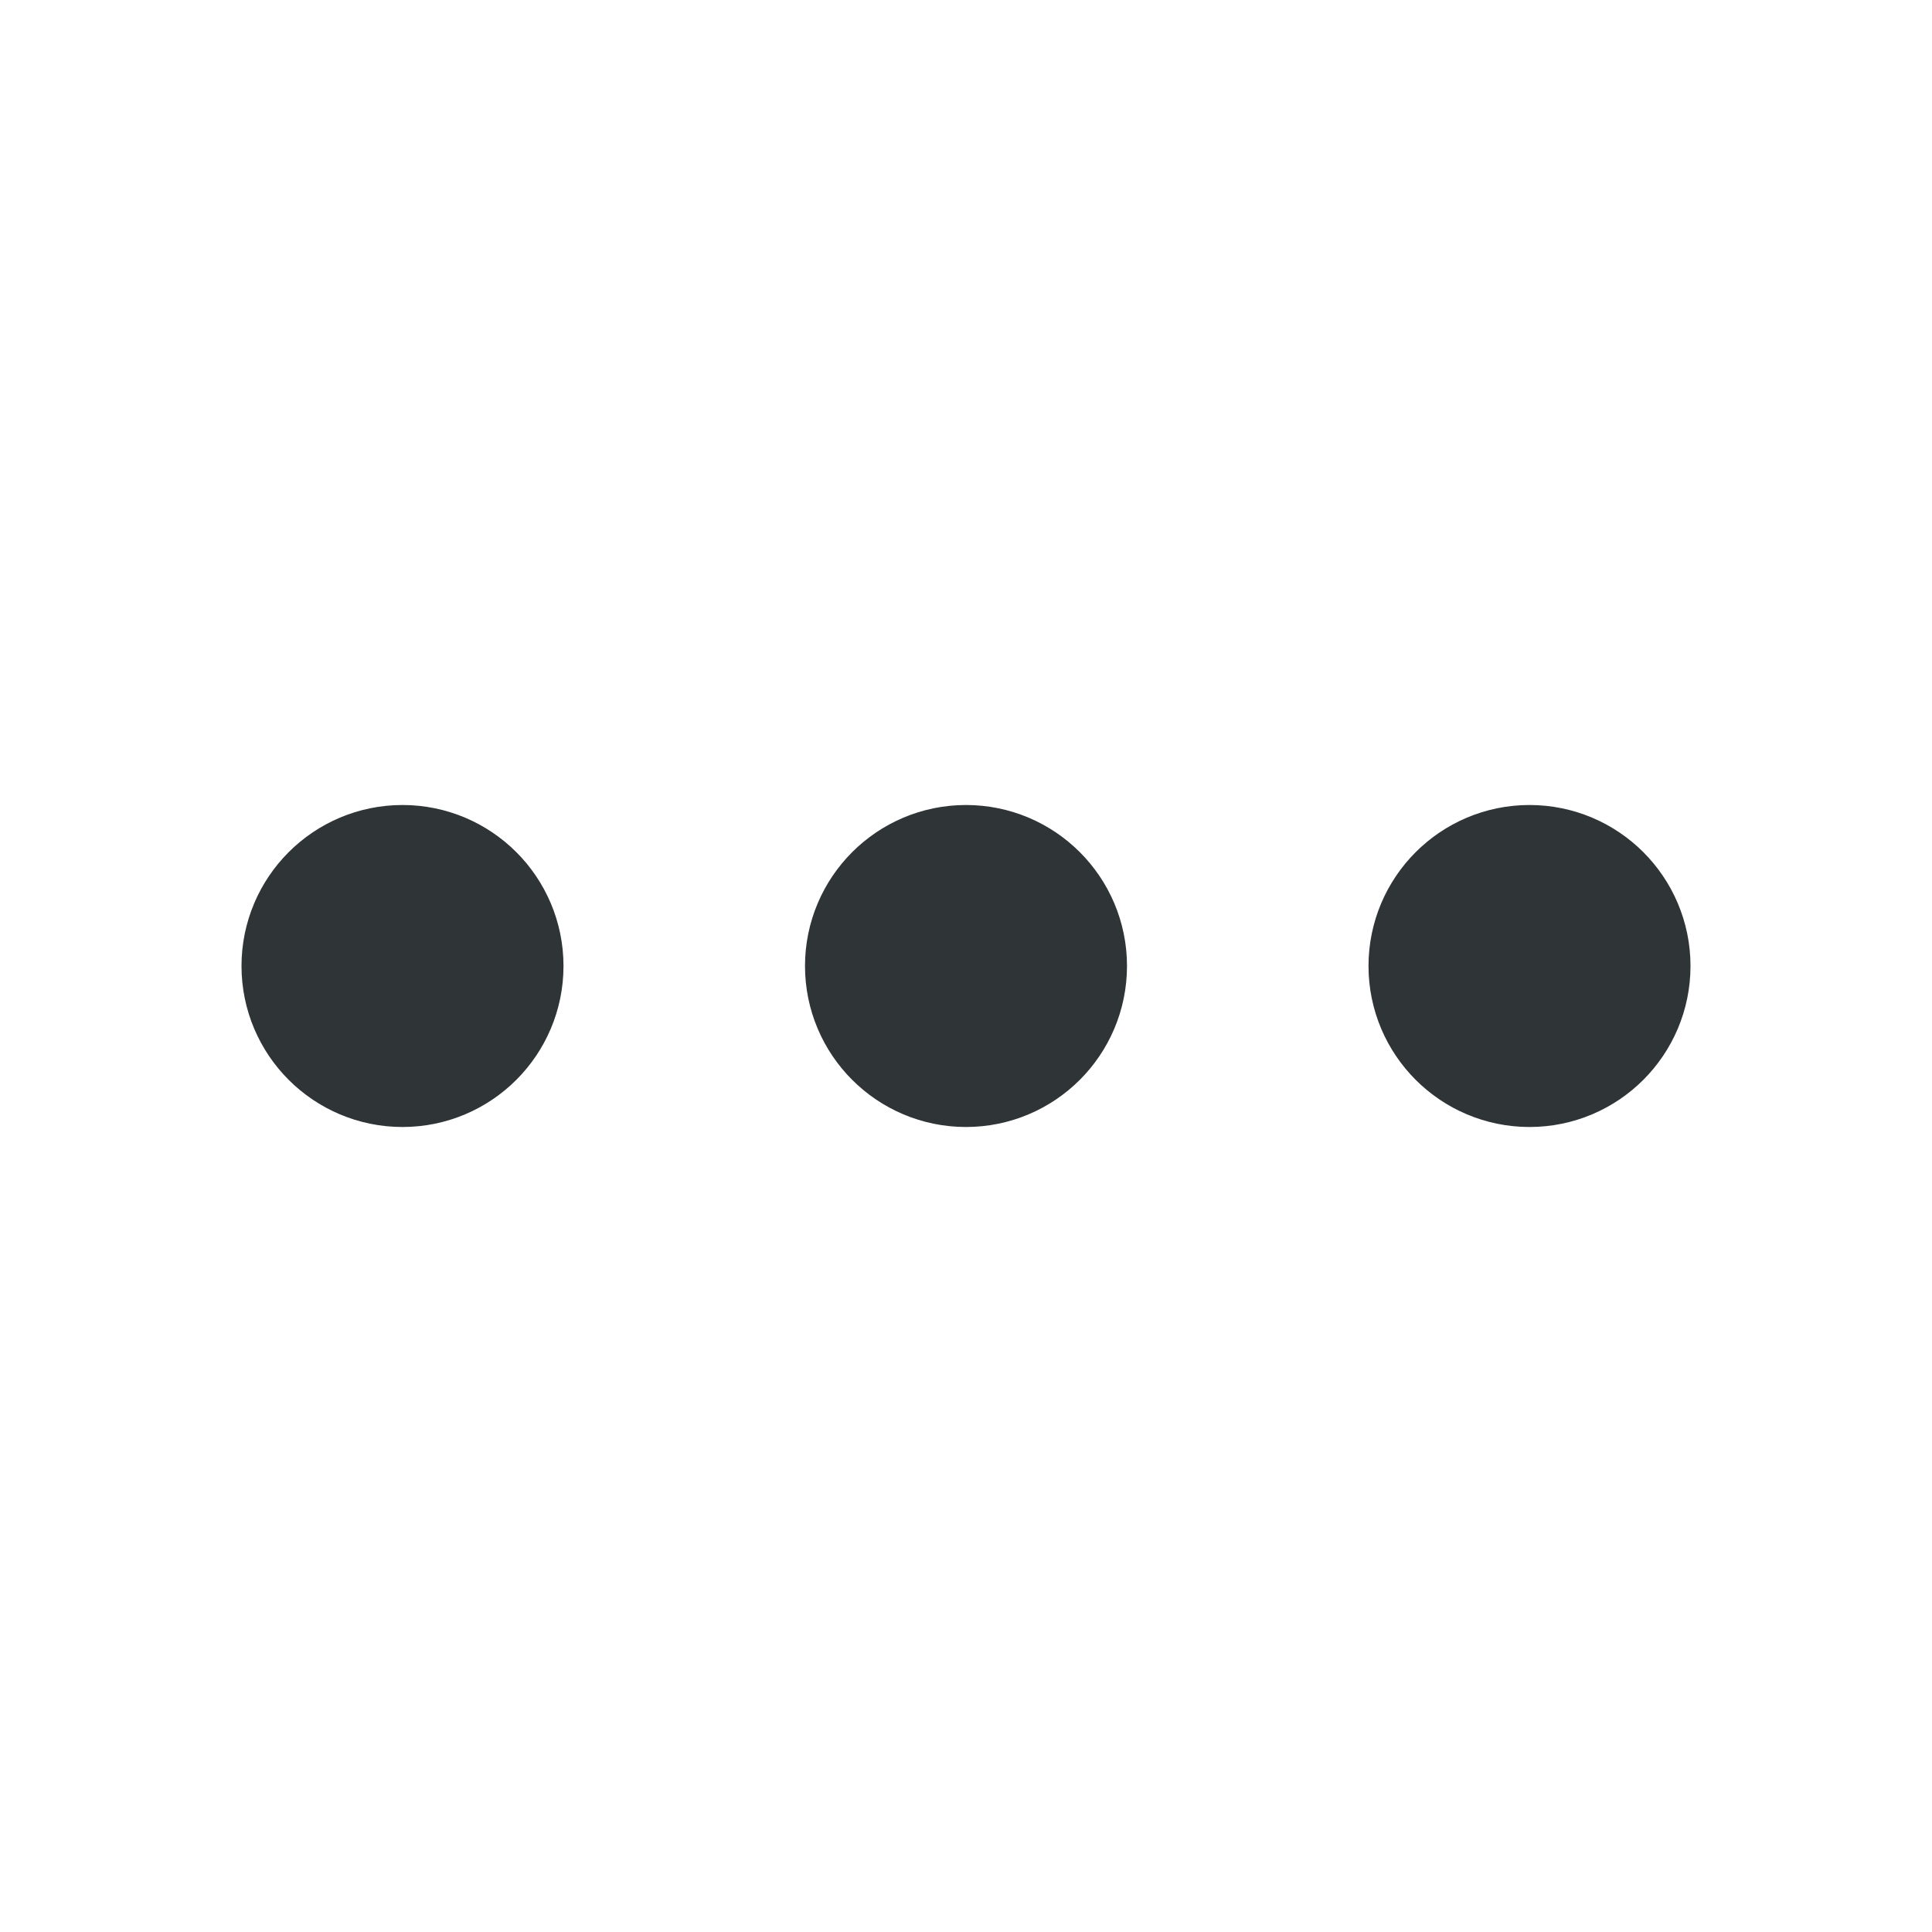
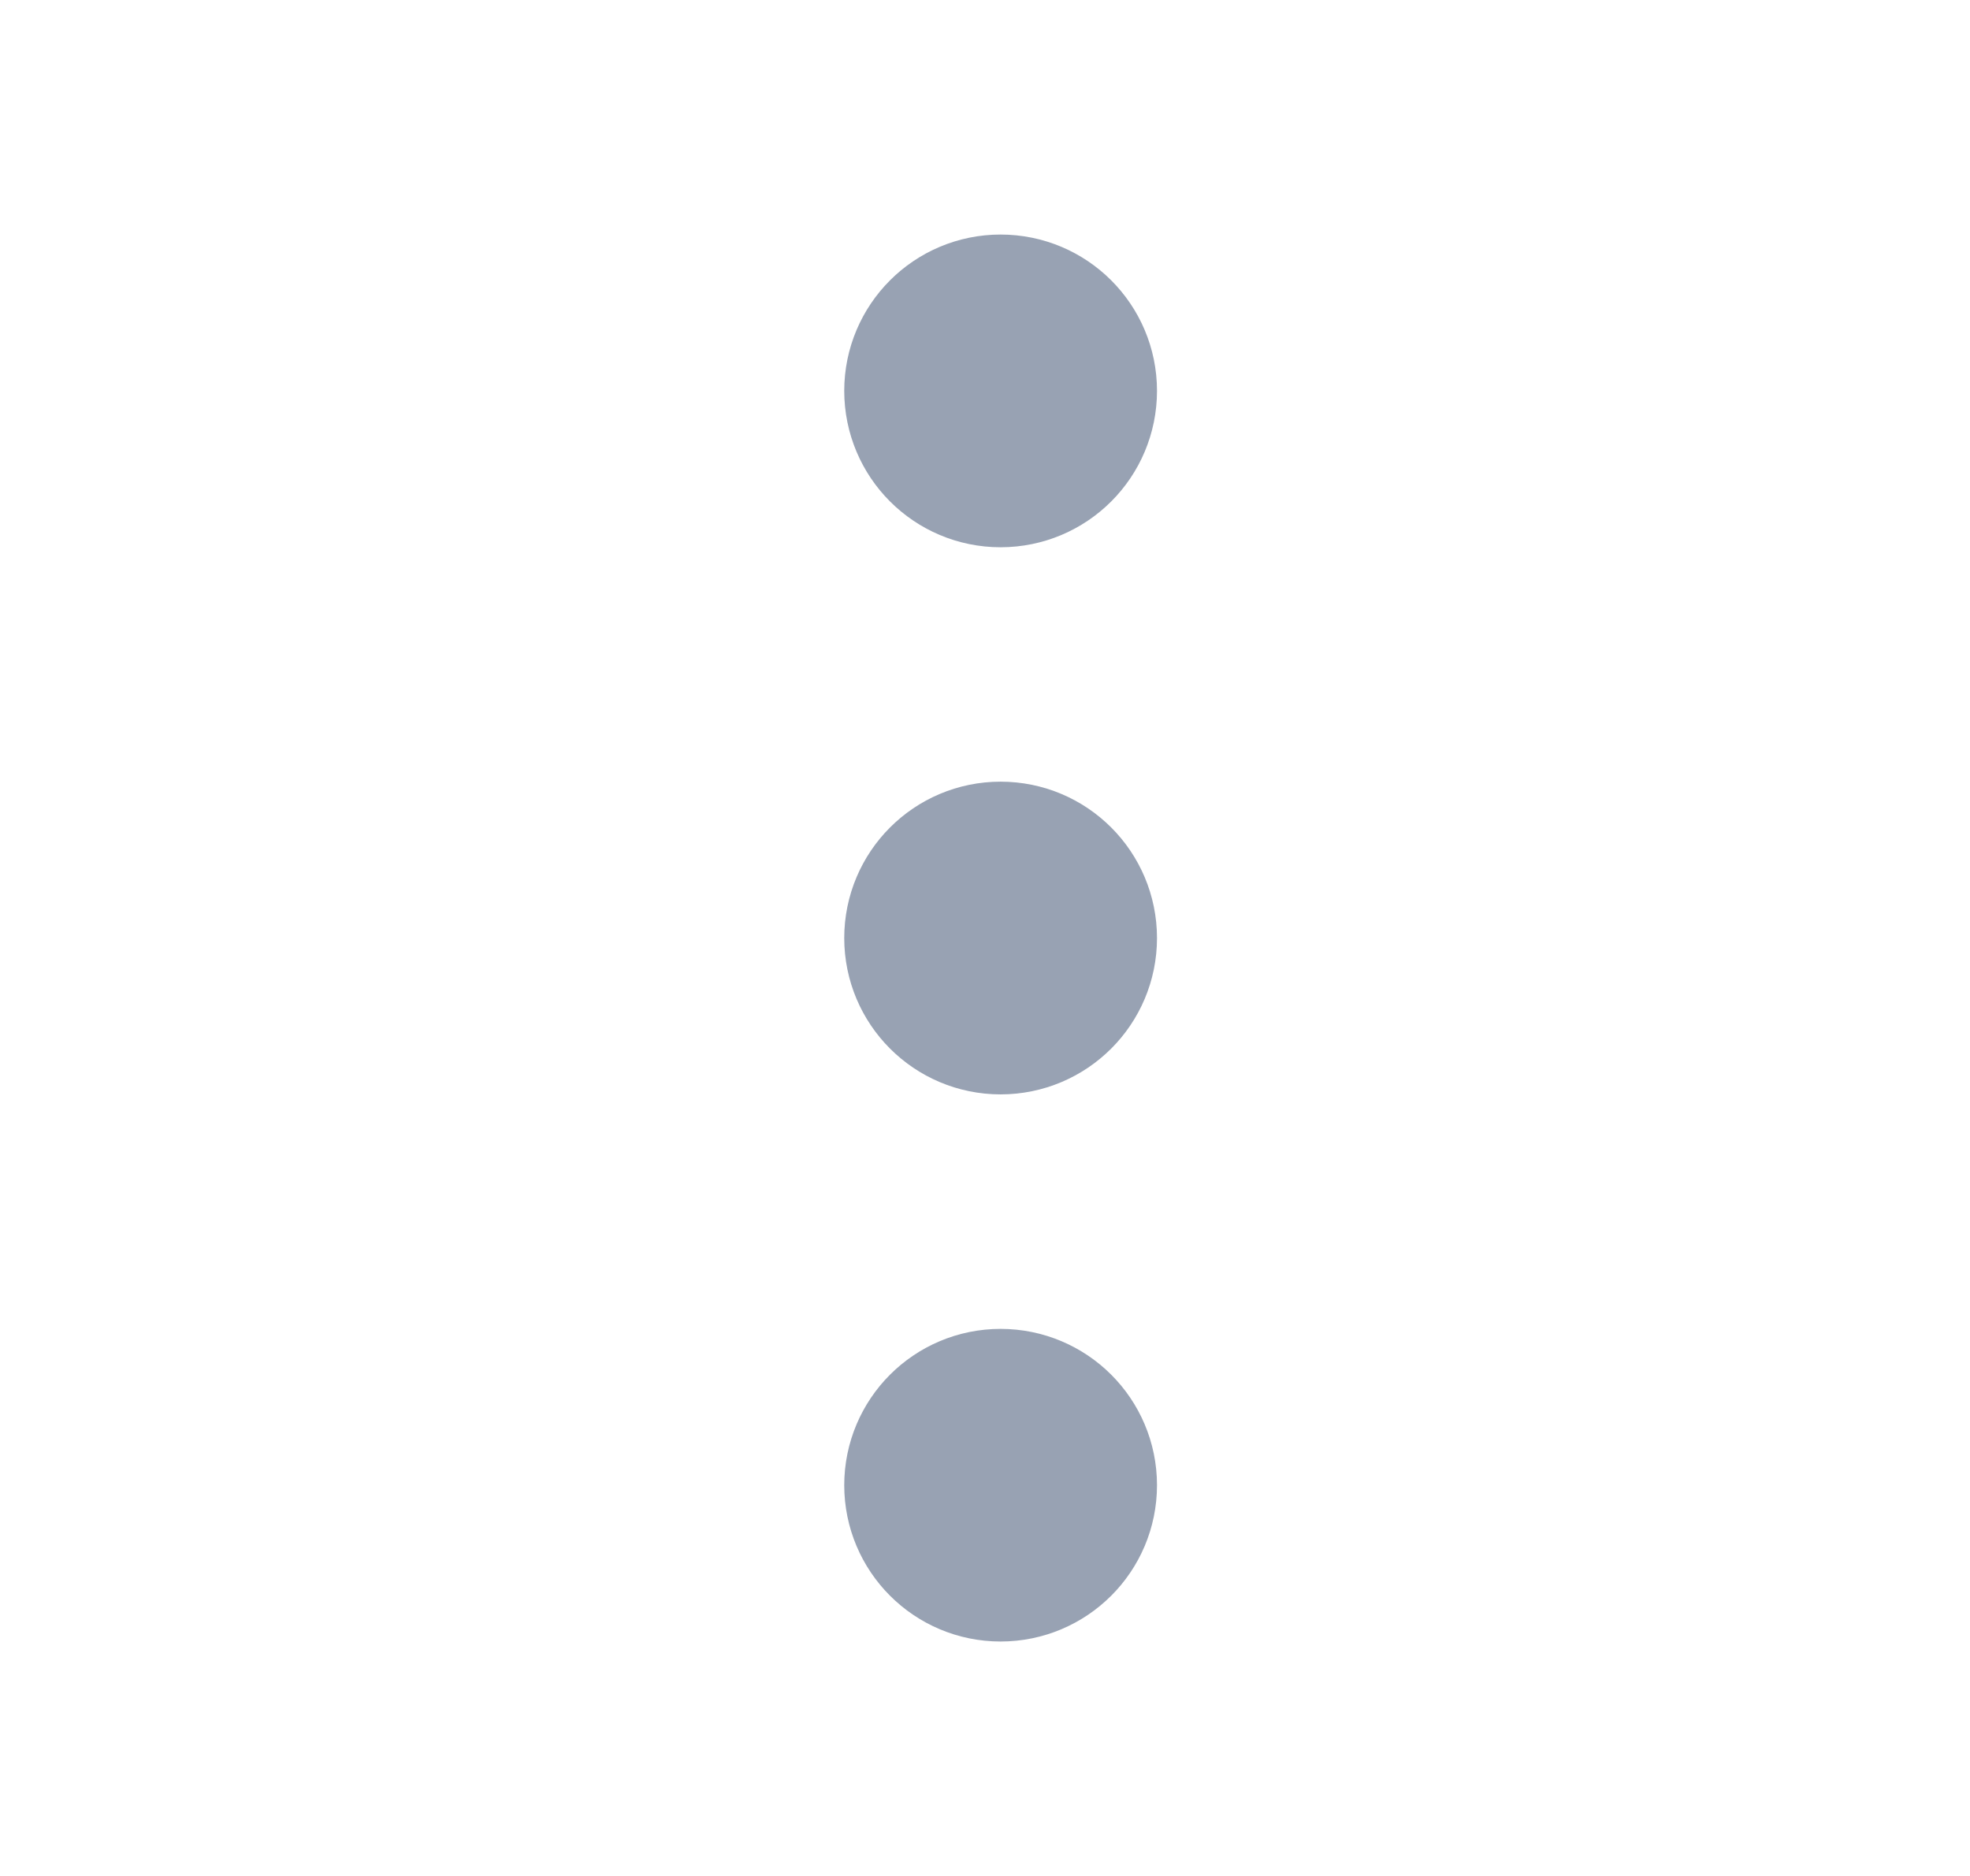
- <svg xmlns="http://www.w3.org/2000/svg" width="24" height="24" viewBox="0 0 24 24" fill="none">
-   <path d="M19 13C19.552 13 20 12.552 20 12C20 11.448 19.552 11 19 11C18.448 11 18 11.448 18 12C18 12.552 18.448 13 19 13Z" stroke="#2F3437" stroke-width="2" stroke-linecap="round" stroke-linejoin="round" />
-   <path d="M12 13C12.552 13 13 12.552 13 12C13 11.448 12.552 11 12 11C11.448 11 11 11.448 11 12C11 12.552 11.448 13 12 13Z" stroke="#2F3437" stroke-width="2" stroke-linecap="round" stroke-linejoin="round" />
-   <path d="M5 13C5.552 13 6 12.552 6 12C6 11.448 5.552 11 5 11C4.448 11 4 11.448 4 12C4 12.552 4.448 13 5 13Z" stroke="#2F3437" stroke-width="2" stroke-linecap="round" stroke-linejoin="round" />
+ <svg xmlns="http://www.w3.org/2000/svg" width="21" height="20" viewBox="0 0 21 20" fill="none">
+   <path d="M10.666 10.834C11.127 10.834 11.5 10.461 11.5 10.001C11.5 9.54 11.127 9.167 10.666 9.167C10.206 9.167 9.833 9.54 9.833 10.001C9.833 10.461 10.206 10.834 10.666 10.834Z" stroke="#98A2B3" stroke-width="1.667" stroke-linecap="round" stroke-linejoin="round" />
+   <path d="M10.666 5.001C11.127 5.001 11.5 4.628 11.5 4.167C11.5 3.707 11.127 3.334 10.666 3.334C10.206 3.334 9.833 3.707 9.833 4.167C9.833 4.628 10.206 5.001 10.666 5.001Z" stroke="#98A2B3" stroke-width="1.667" stroke-linecap="round" stroke-linejoin="round" />
+   <path d="M10.666 16.667C11.127 16.667 11.5 16.294 11.5 15.834C11.5 15.374 11.127 15.001 10.666 15.001C10.206 15.001 9.833 15.374 9.833 15.834C9.833 16.294 10.206 16.667 10.666 16.667Z" stroke="#98A2B3" stroke-width="1.667" stroke-linecap="round" stroke-linejoin="round" />
</svg>
